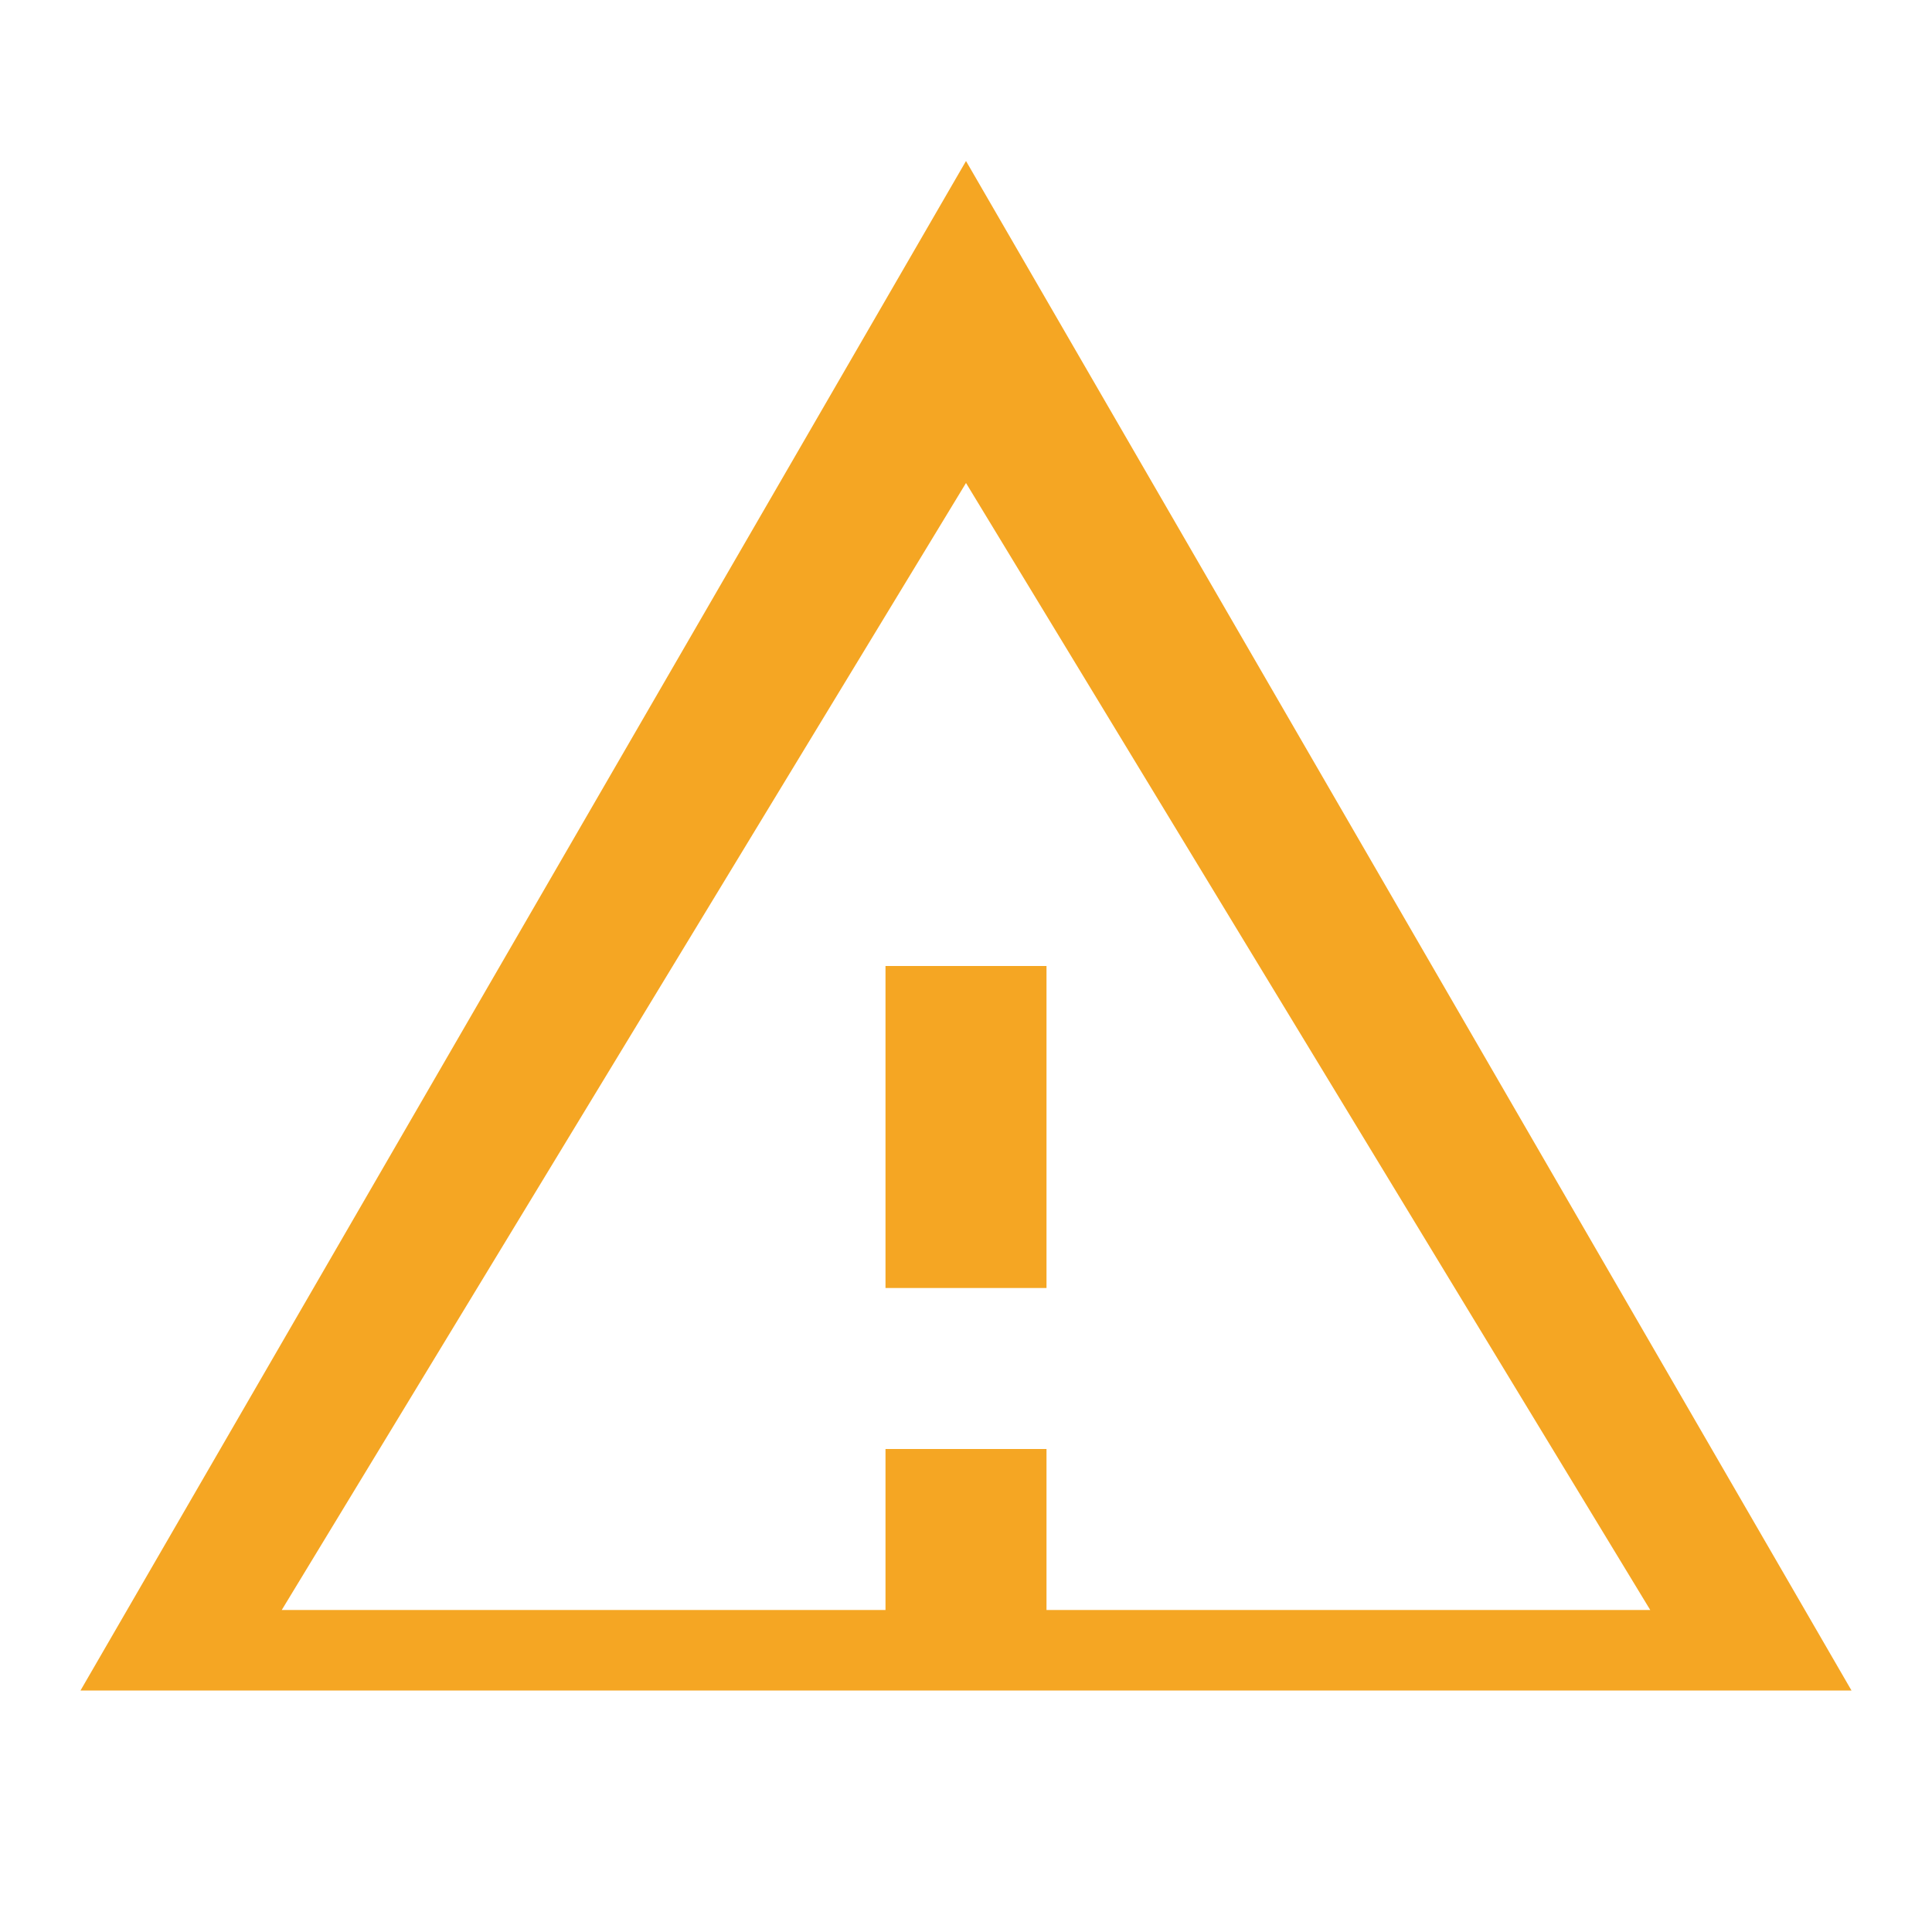
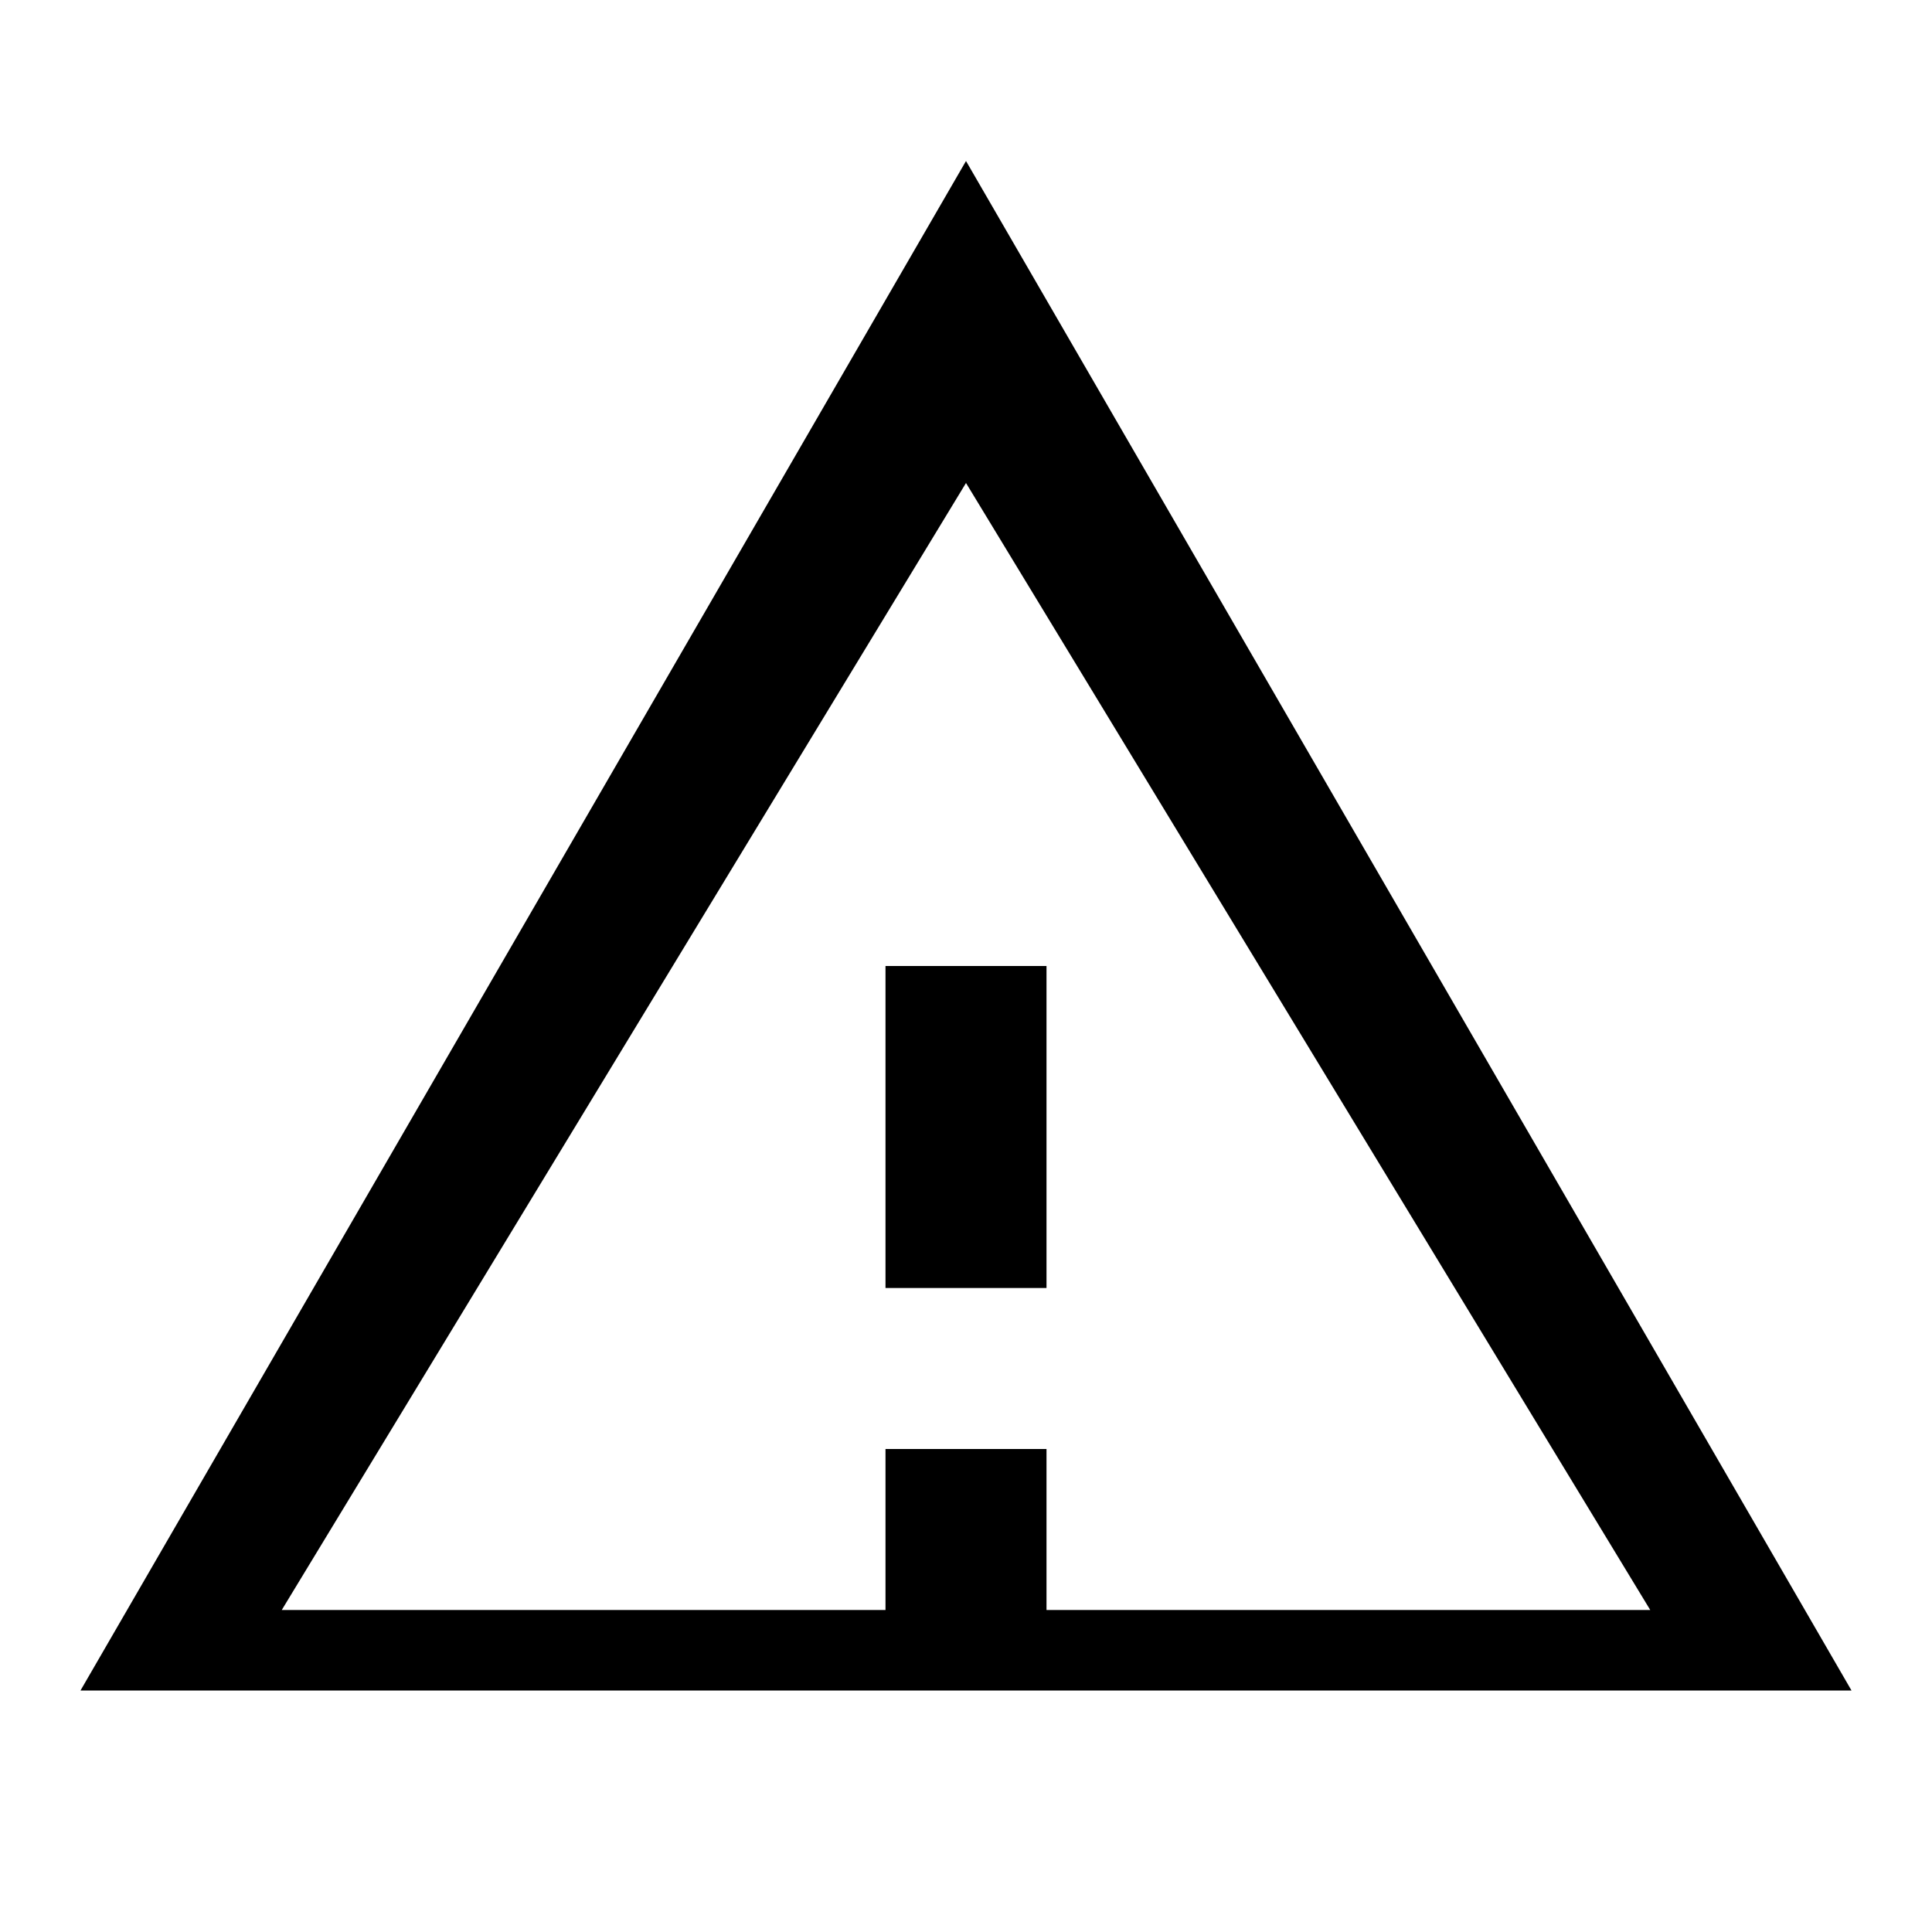
<svg xmlns="http://www.w3.org/2000/svg" width="24" height="24" viewBox="0 0 24 24">
  <g fill="none">
-     <path d="M12 2 1 21h22L12 2zm0 4 8.5 14h-17L12 6zm-1 6v4h2v-4h-2zm0 6v2h2v-2h-2z" fill="#F5A623" />
+     <path d="M12 2 1 21h22L12 2zm0 4 8.5 14h-17L12 6zm-1 6v4h2v-4h-2zm0 6v2h2v-2h-2z" fill="currentColor" />
  </g>
</svg>
